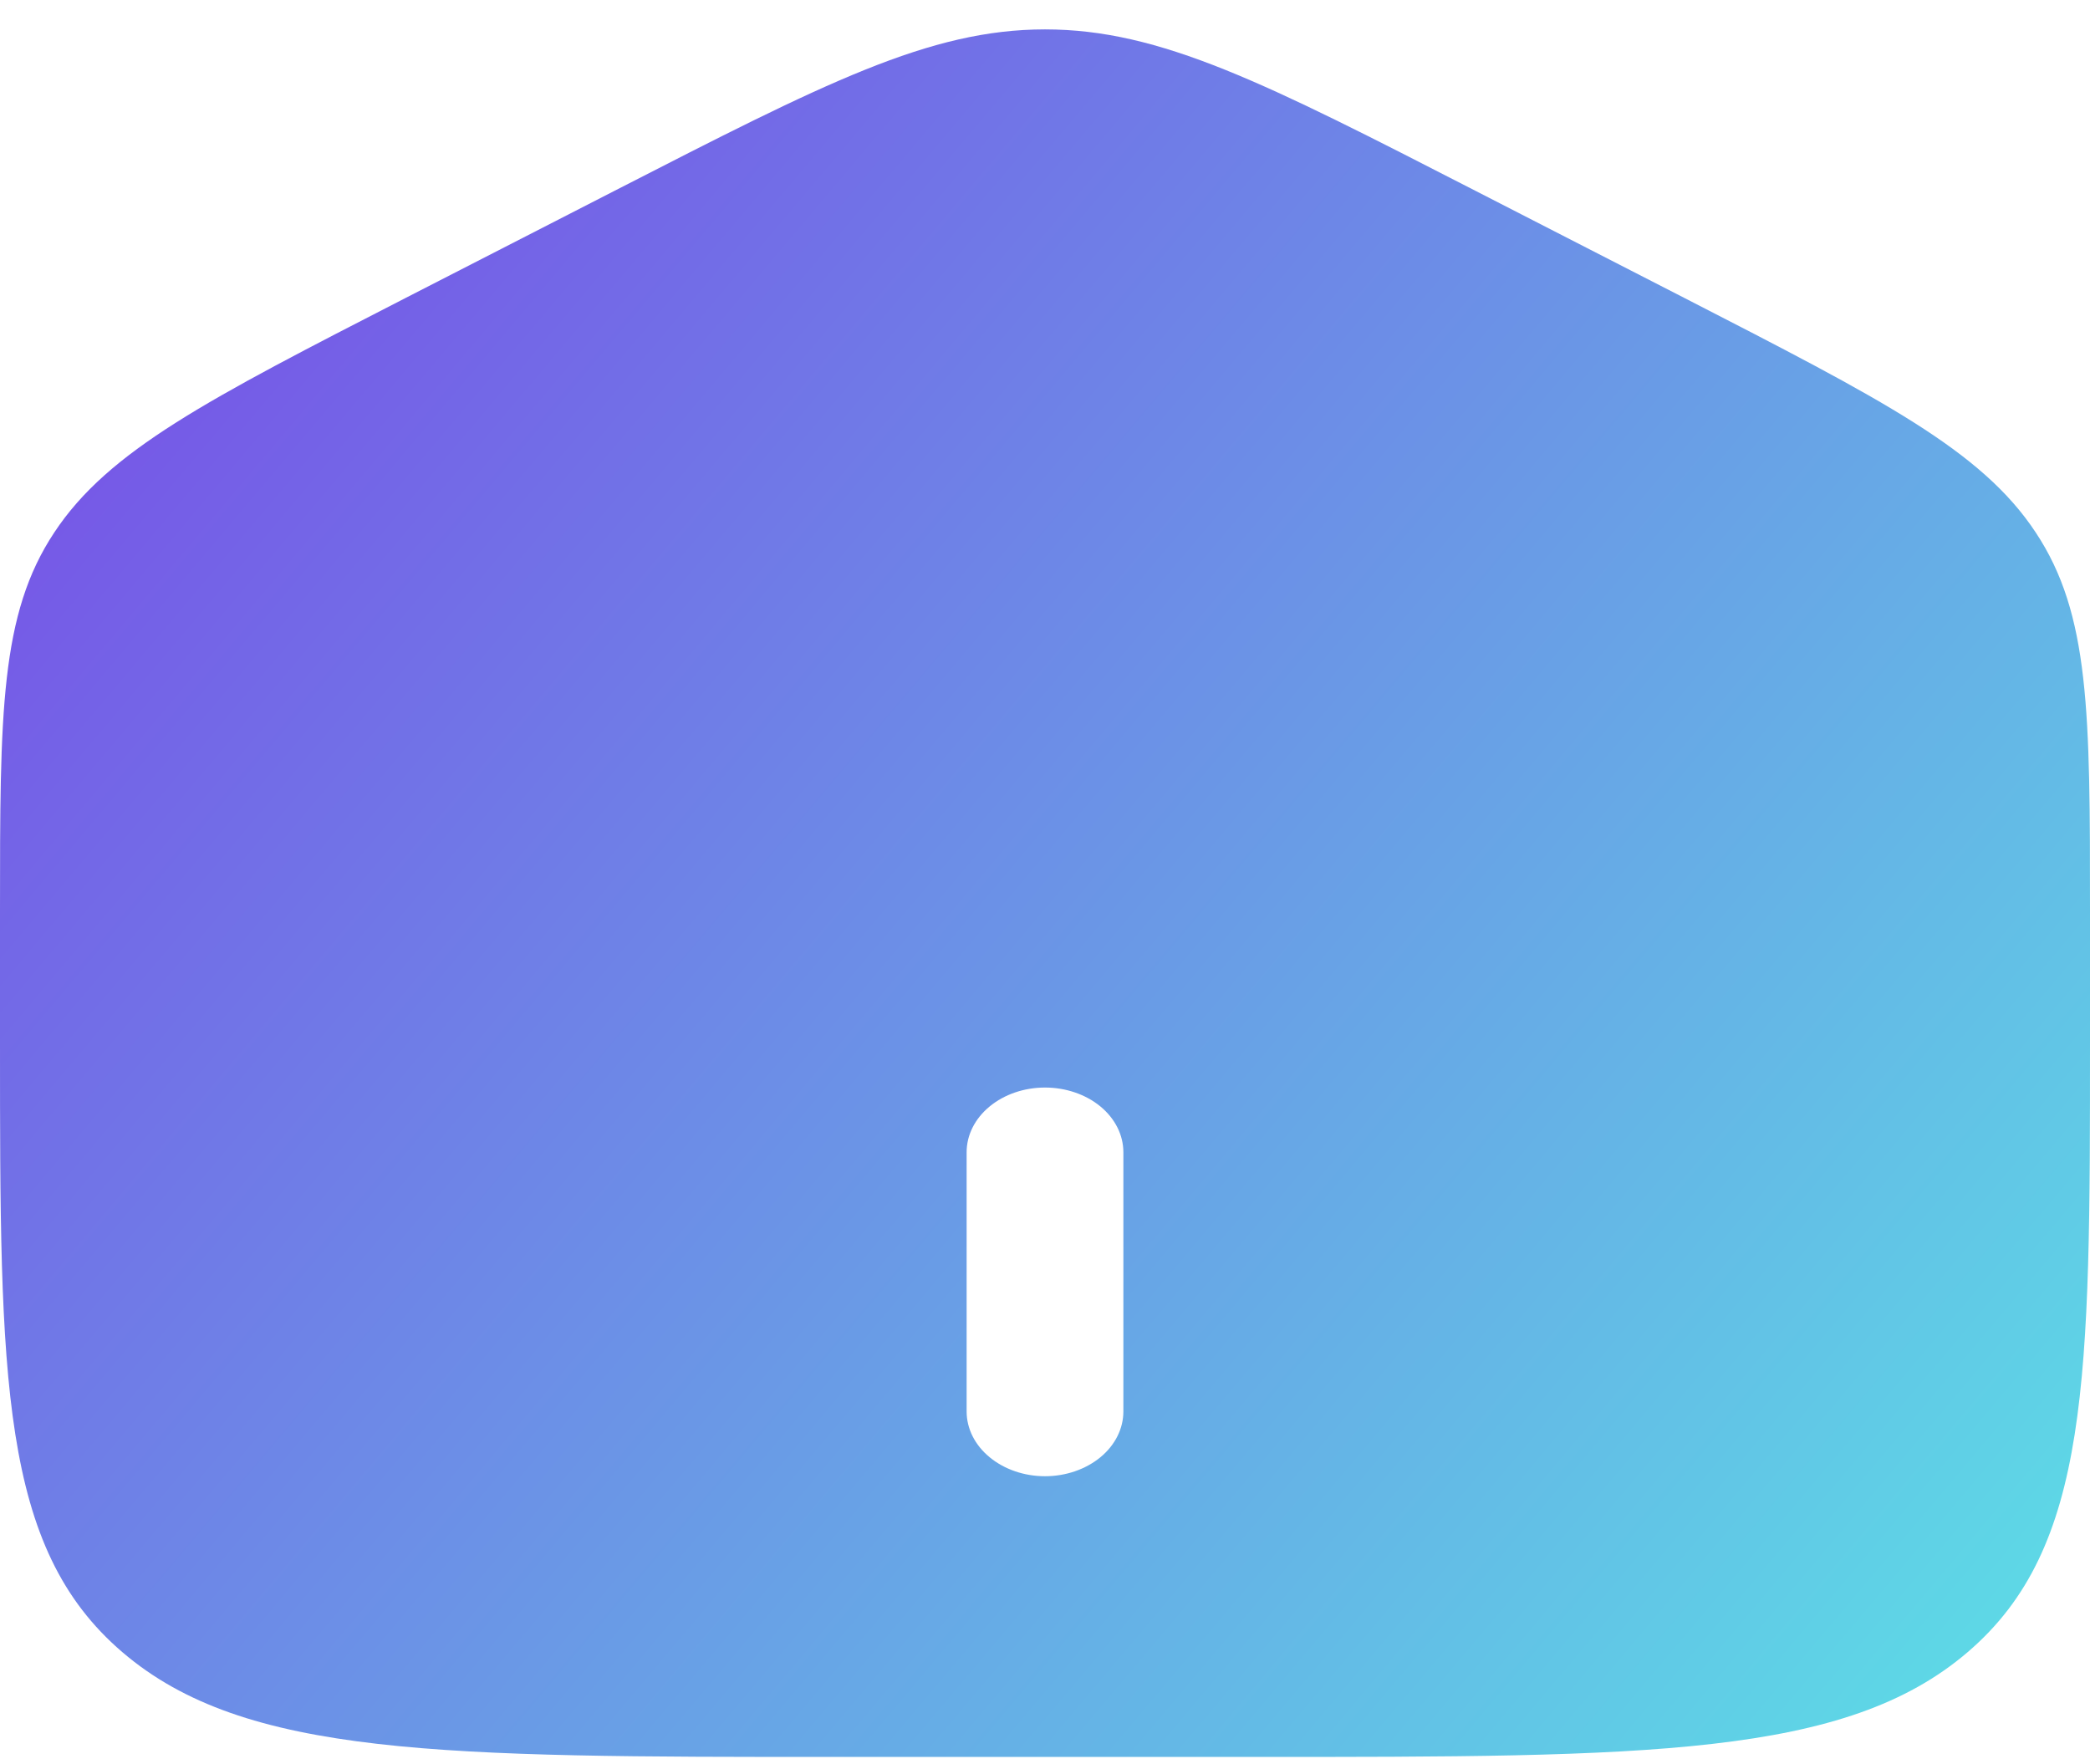
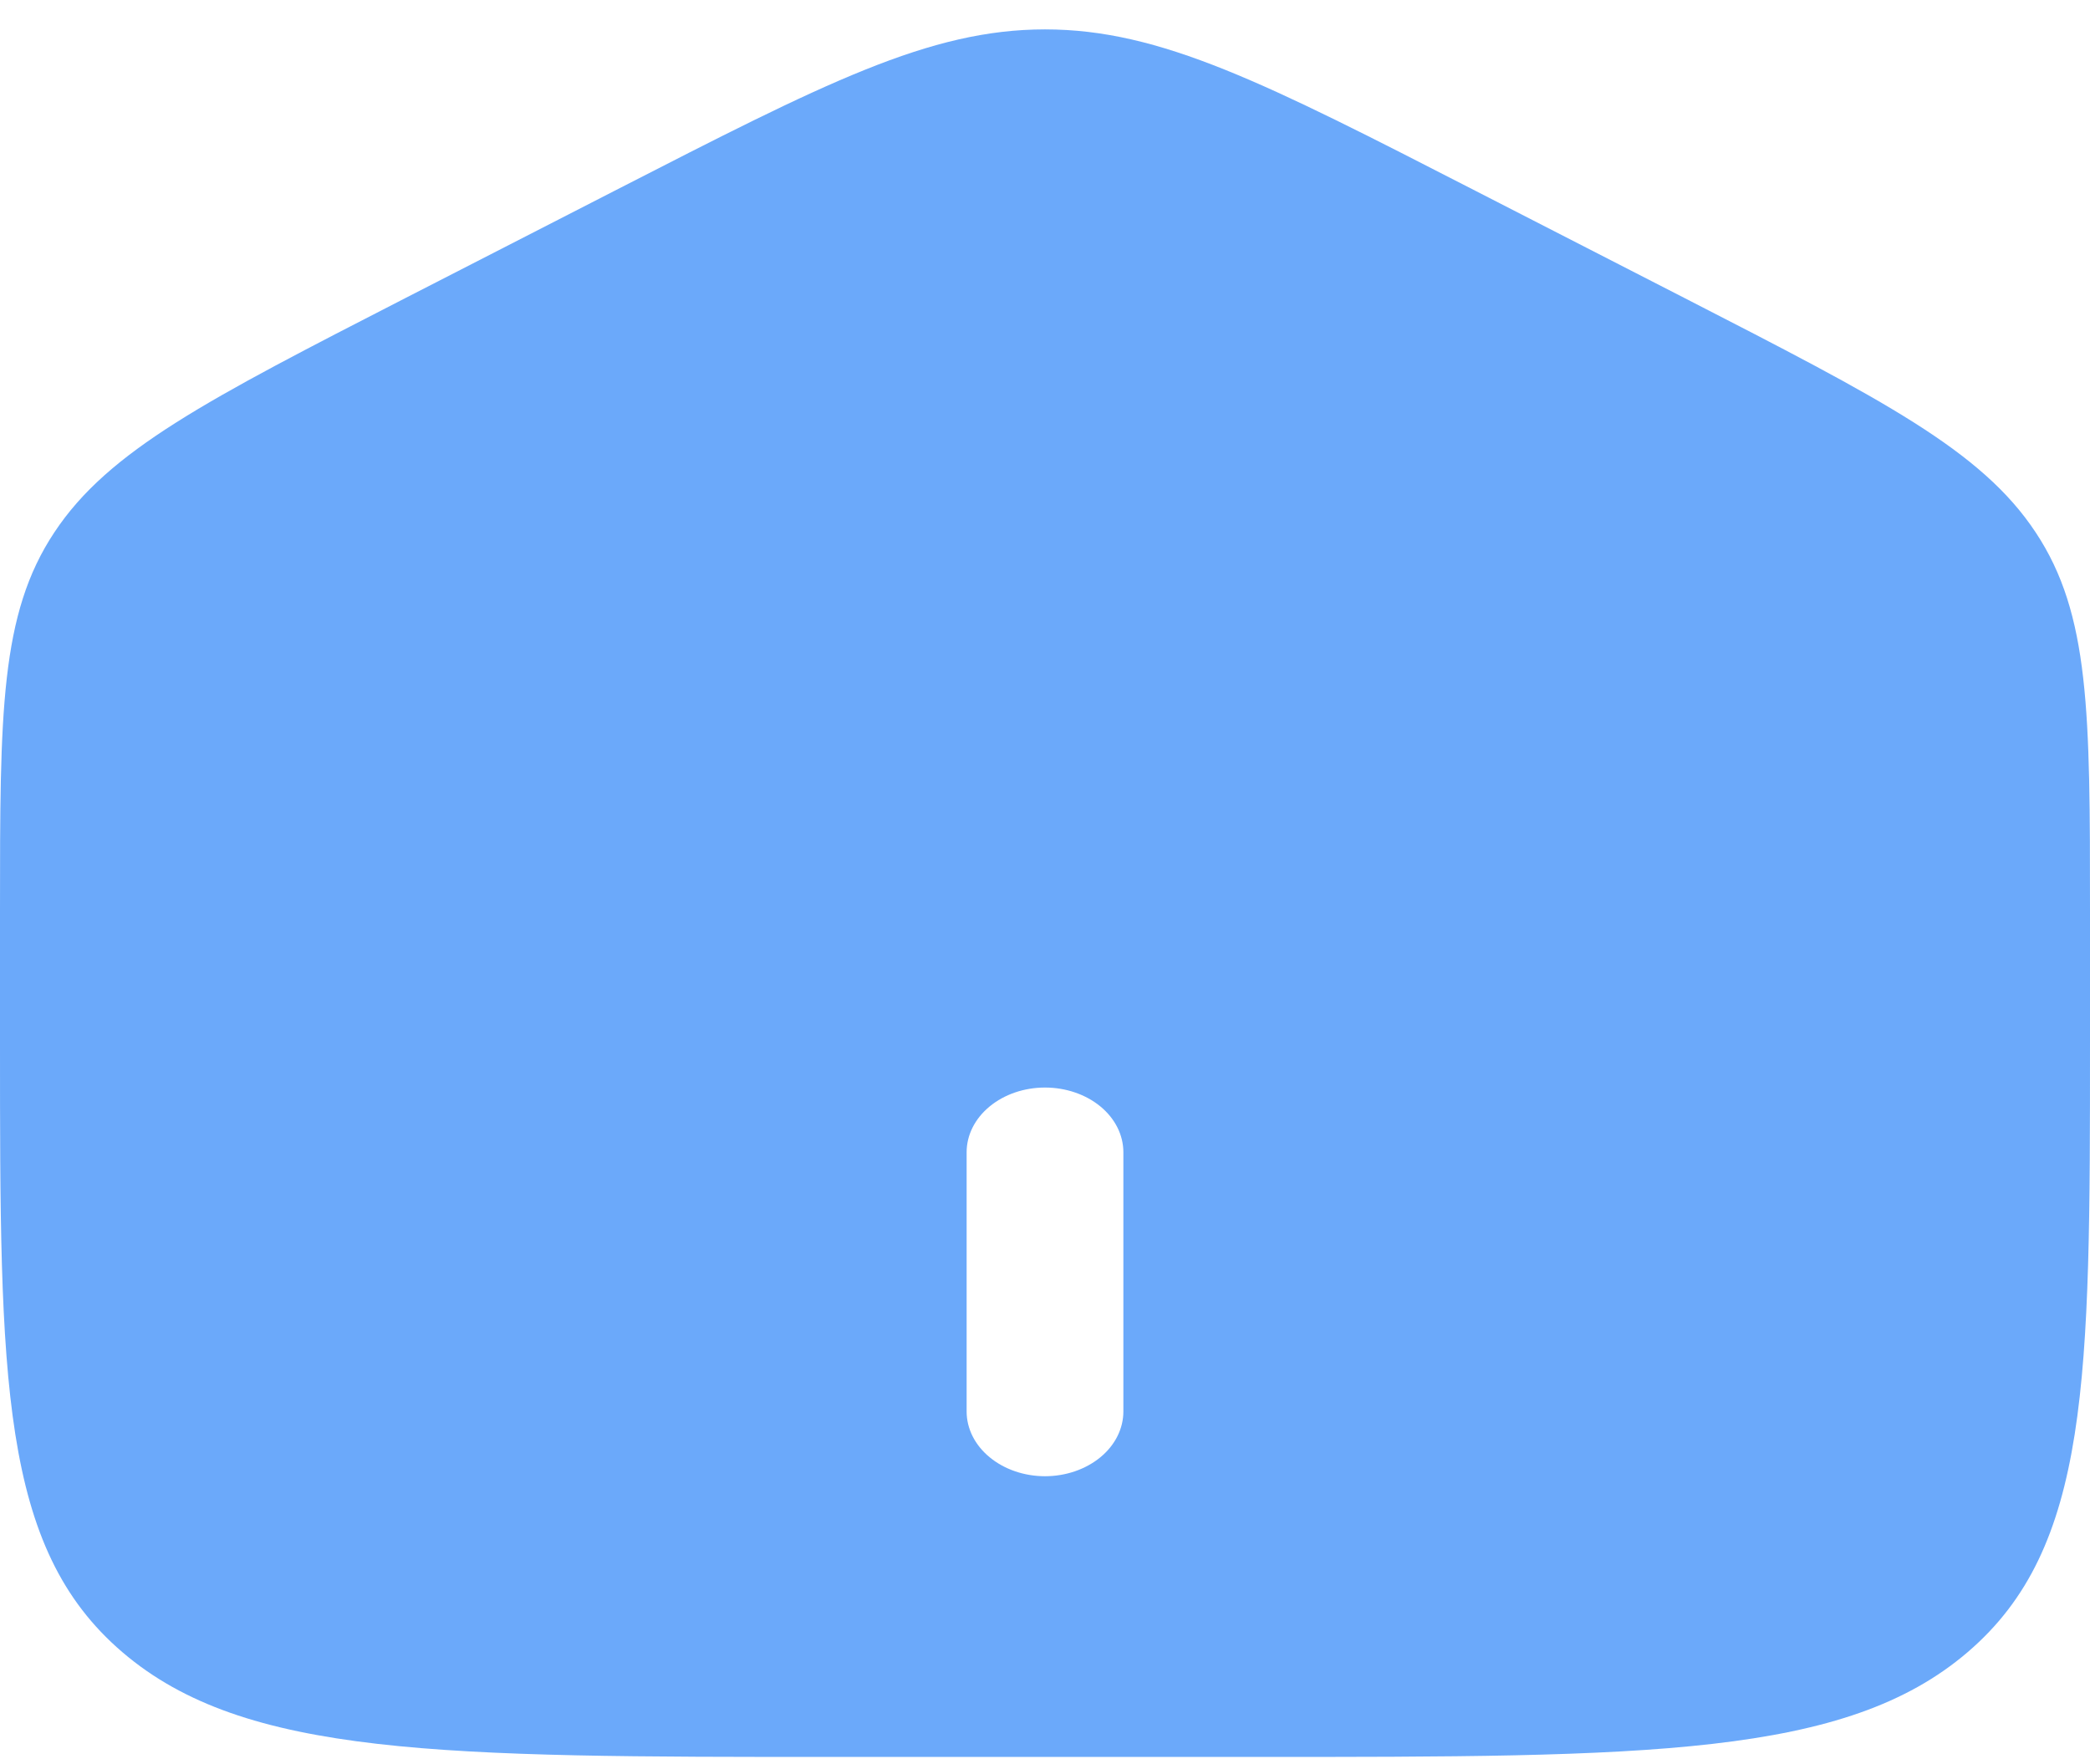
<svg xmlns="http://www.w3.org/2000/svg" width="32" height="27" viewBox="0 0 32 27" fill="none">
-   <path id="Home" fill-rule="evenodd" clip-rule="evenodd" d="M0.832 8.151C0 9.403 0 10.918 0 13.944V15.956C0 21.114 -2.38419e-07 23.694 1.875 25.297C3.749 26.9 6.766 26.9 12.8 26.9H19.2C25.234 26.9 28.251 26.9 30.125 25.297C32 23.694 32 21.115 32 15.956V13.945C32 10.918 32 9.405 31.168 8.151C30.339 6.896 28.821 6.118 25.786 4.56L22.586 2.919C19.378 1.273 17.773 0.45 16 0.45C14.227 0.45 12.624 1.273 9.414 2.919L6.214 4.56C3.179 6.118 1.662 6.896 0.832 8.151ZM14.8 21.61C14.8 21.873 14.926 22.125 15.152 22.311C15.377 22.497 15.682 22.602 16 22.602C16.318 22.602 16.623 22.497 16.849 22.311C17.074 22.125 17.2 21.873 17.2 21.61V17.642C17.2 17.379 17.074 17.127 16.849 16.941C16.623 16.755 16.318 16.651 16 16.651C15.682 16.651 15.377 16.755 15.152 16.941C14.926 17.127 14.8 17.379 14.8 17.642V21.61Z" fill="url(#paint0_linear_629_1690)" />
-   <defs>
-     <linearGradient id="paint0_linear_629_1690" x1="2.88756e-07" y1="-3.39363e-07" x2="32" y2="27" gradientUnits="userSpaceOnUse">
-       <stop stop-color="#7A44E7" />
-       <stop offset="1" stop-color="#5CE1E6" />
-     </linearGradient>
-   </defs>
+   <path id="Home" fill-rule="evenodd" clip-rule="evenodd" d="M0.832 8.151C0 9.403 0 10.918 0 13.944V15.956C0 21.114 -2.38419e-07 23.694 1.875 25.297C3.749 26.9 6.766 26.9 12.8 26.9H19.2C25.234 26.9 28.251 26.9 30.125 25.297C32 23.694 32 21.115 32 15.956V13.945C32 10.918 32 9.405 31.168 8.151C30.339 6.896 28.821 6.118 25.786 4.56L22.586 2.919C19.378 1.273 17.773 0.45 16 0.45C14.227 0.45 12.624 1.273 9.414 2.919L6.214 4.56C3.179 6.118 1.662 6.896 0.832 8.151ZM14.8 21.61C14.8 21.873 14.926 22.125 15.152 22.311C15.377 22.497 15.682 22.602 16 22.602C16.318 22.602 16.623 22.497 16.849 22.311C17.074 22.125 17.2 21.873 17.2 21.61V17.642C17.2 17.379 17.074 17.127 16.849 16.941C16.623 16.755 16.318 16.651 16 16.651C15.682 16.651 15.377 16.755 15.152 16.941C14.926 17.127 14.8 17.379 14.8 17.642V21.61Z" fill="#6BA9FA" />
</svg>
